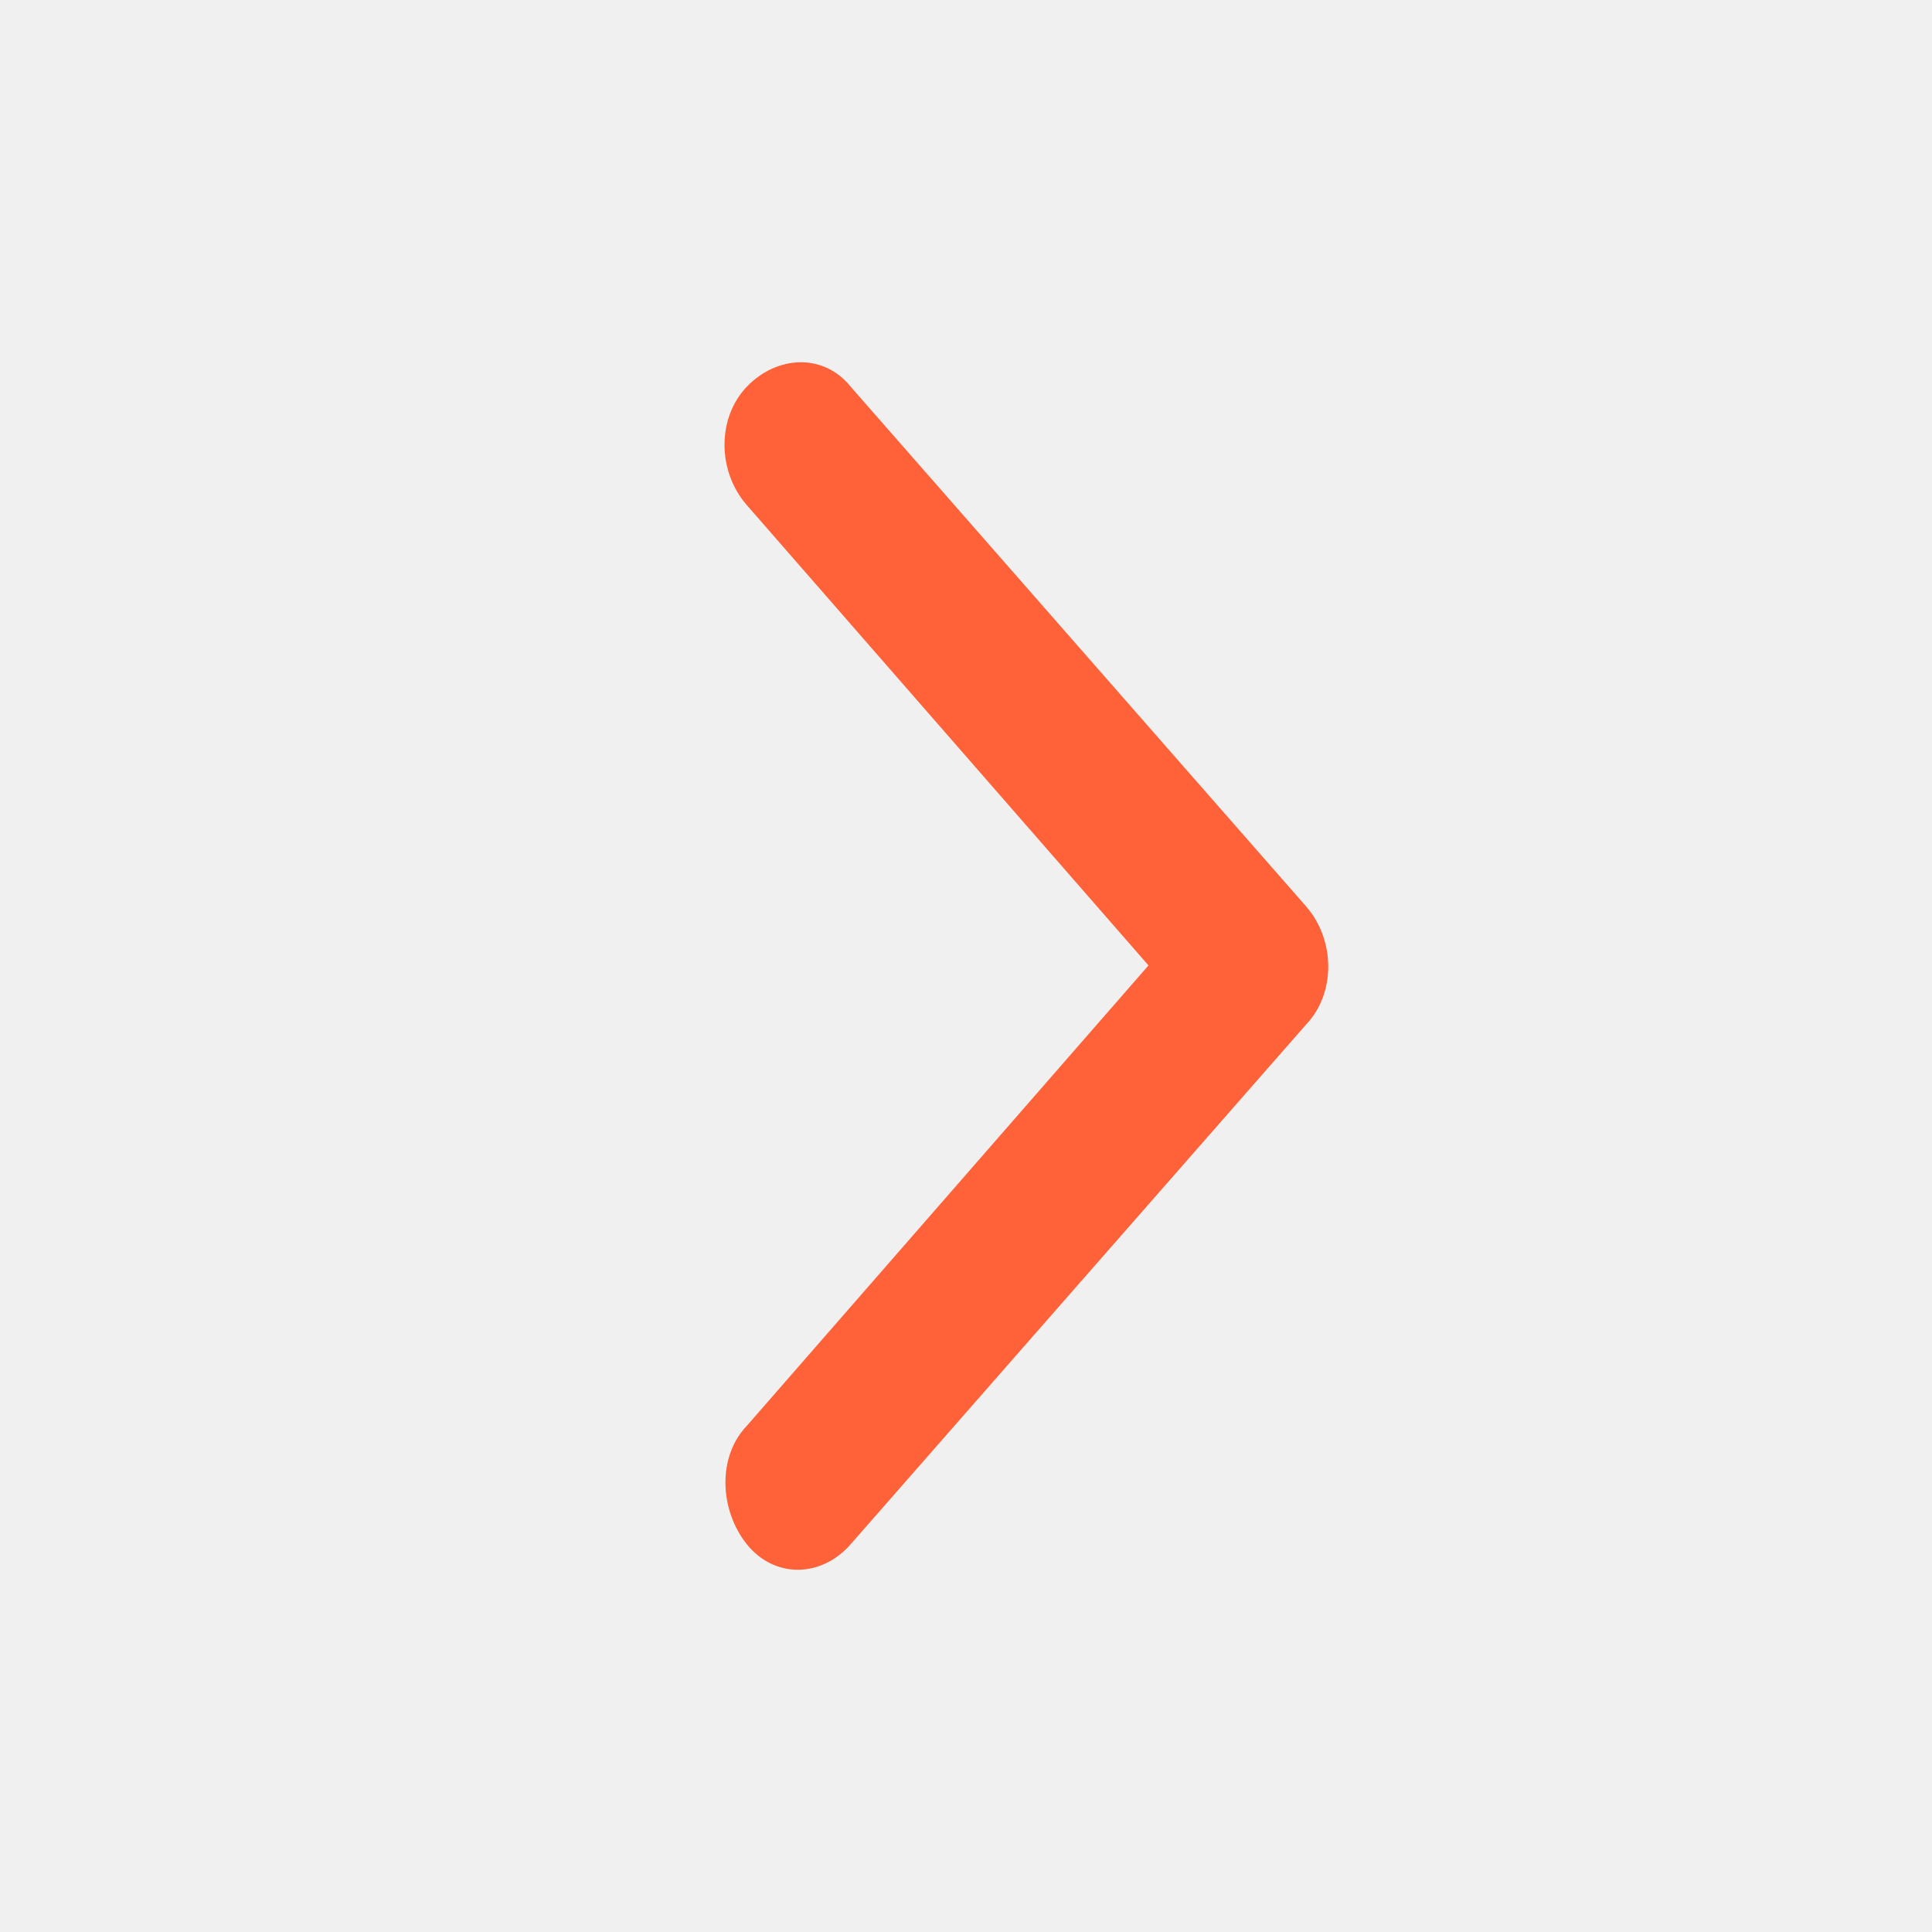
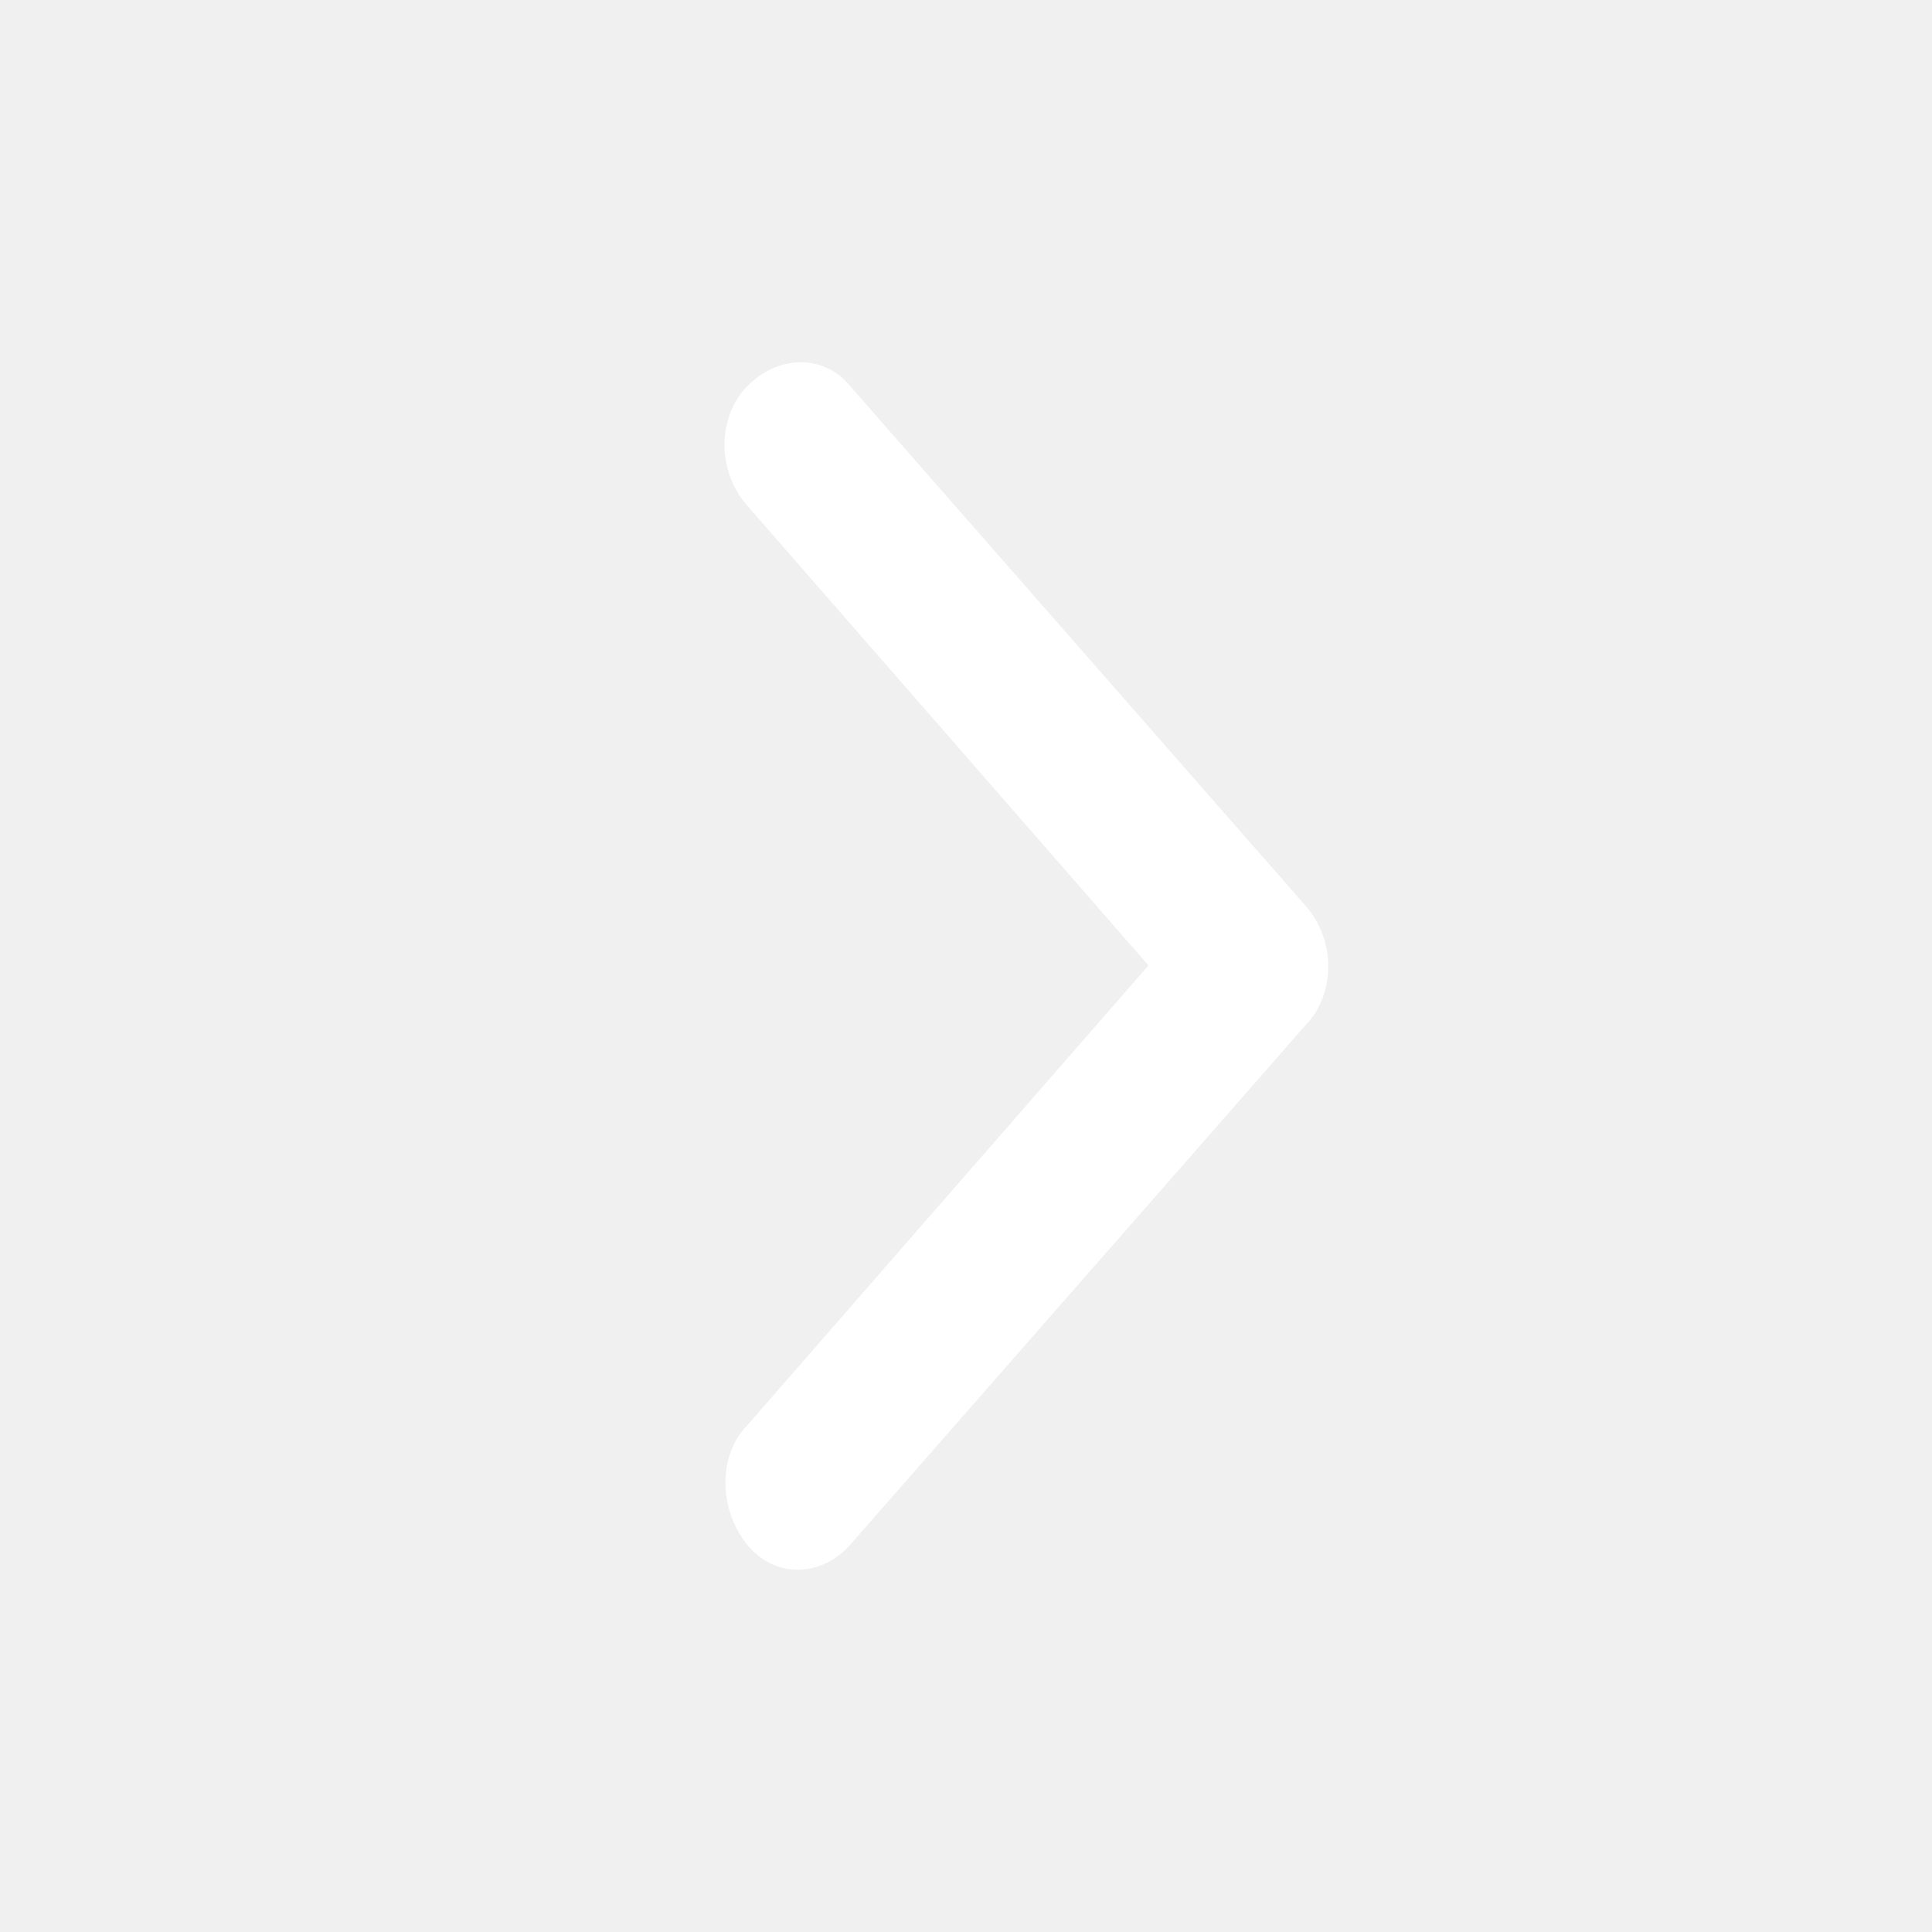
<svg xmlns="http://www.w3.org/2000/svg" width="20" height="20" viewBox="0 0 20 20" fill="none">
-   <path d="M11.889 9.994L7.731 5.229C7.423 4.877 7.423 4.324 7.731 4.003C8.04 3.681 8.524 3.651 8.806 4.003L13.519 9.381C13.827 9.733 13.827 10.286 13.519 10.608L8.806 15.986C8.498 16.338 8.013 16.338 7.731 15.986C7.449 15.634 7.423 15.081 7.731 14.76L11.889 9.994Z" fill="#FF6238" />
+   <path d="M11.889 9.994L7.731 5.229C7.423 4.877 7.423 4.324 7.731 4.003C8.04 3.681 8.524 3.651 8.806 4.003L13.519 9.381C13.827 9.733 13.827 10.286 13.519 10.608L8.806 15.986C8.498 16.338 8.013 16.338 7.731 15.986C7.449 15.634 7.423 15.081 7.731 14.76L11.889 9.994Z" fill="#fff" />
</svg>
